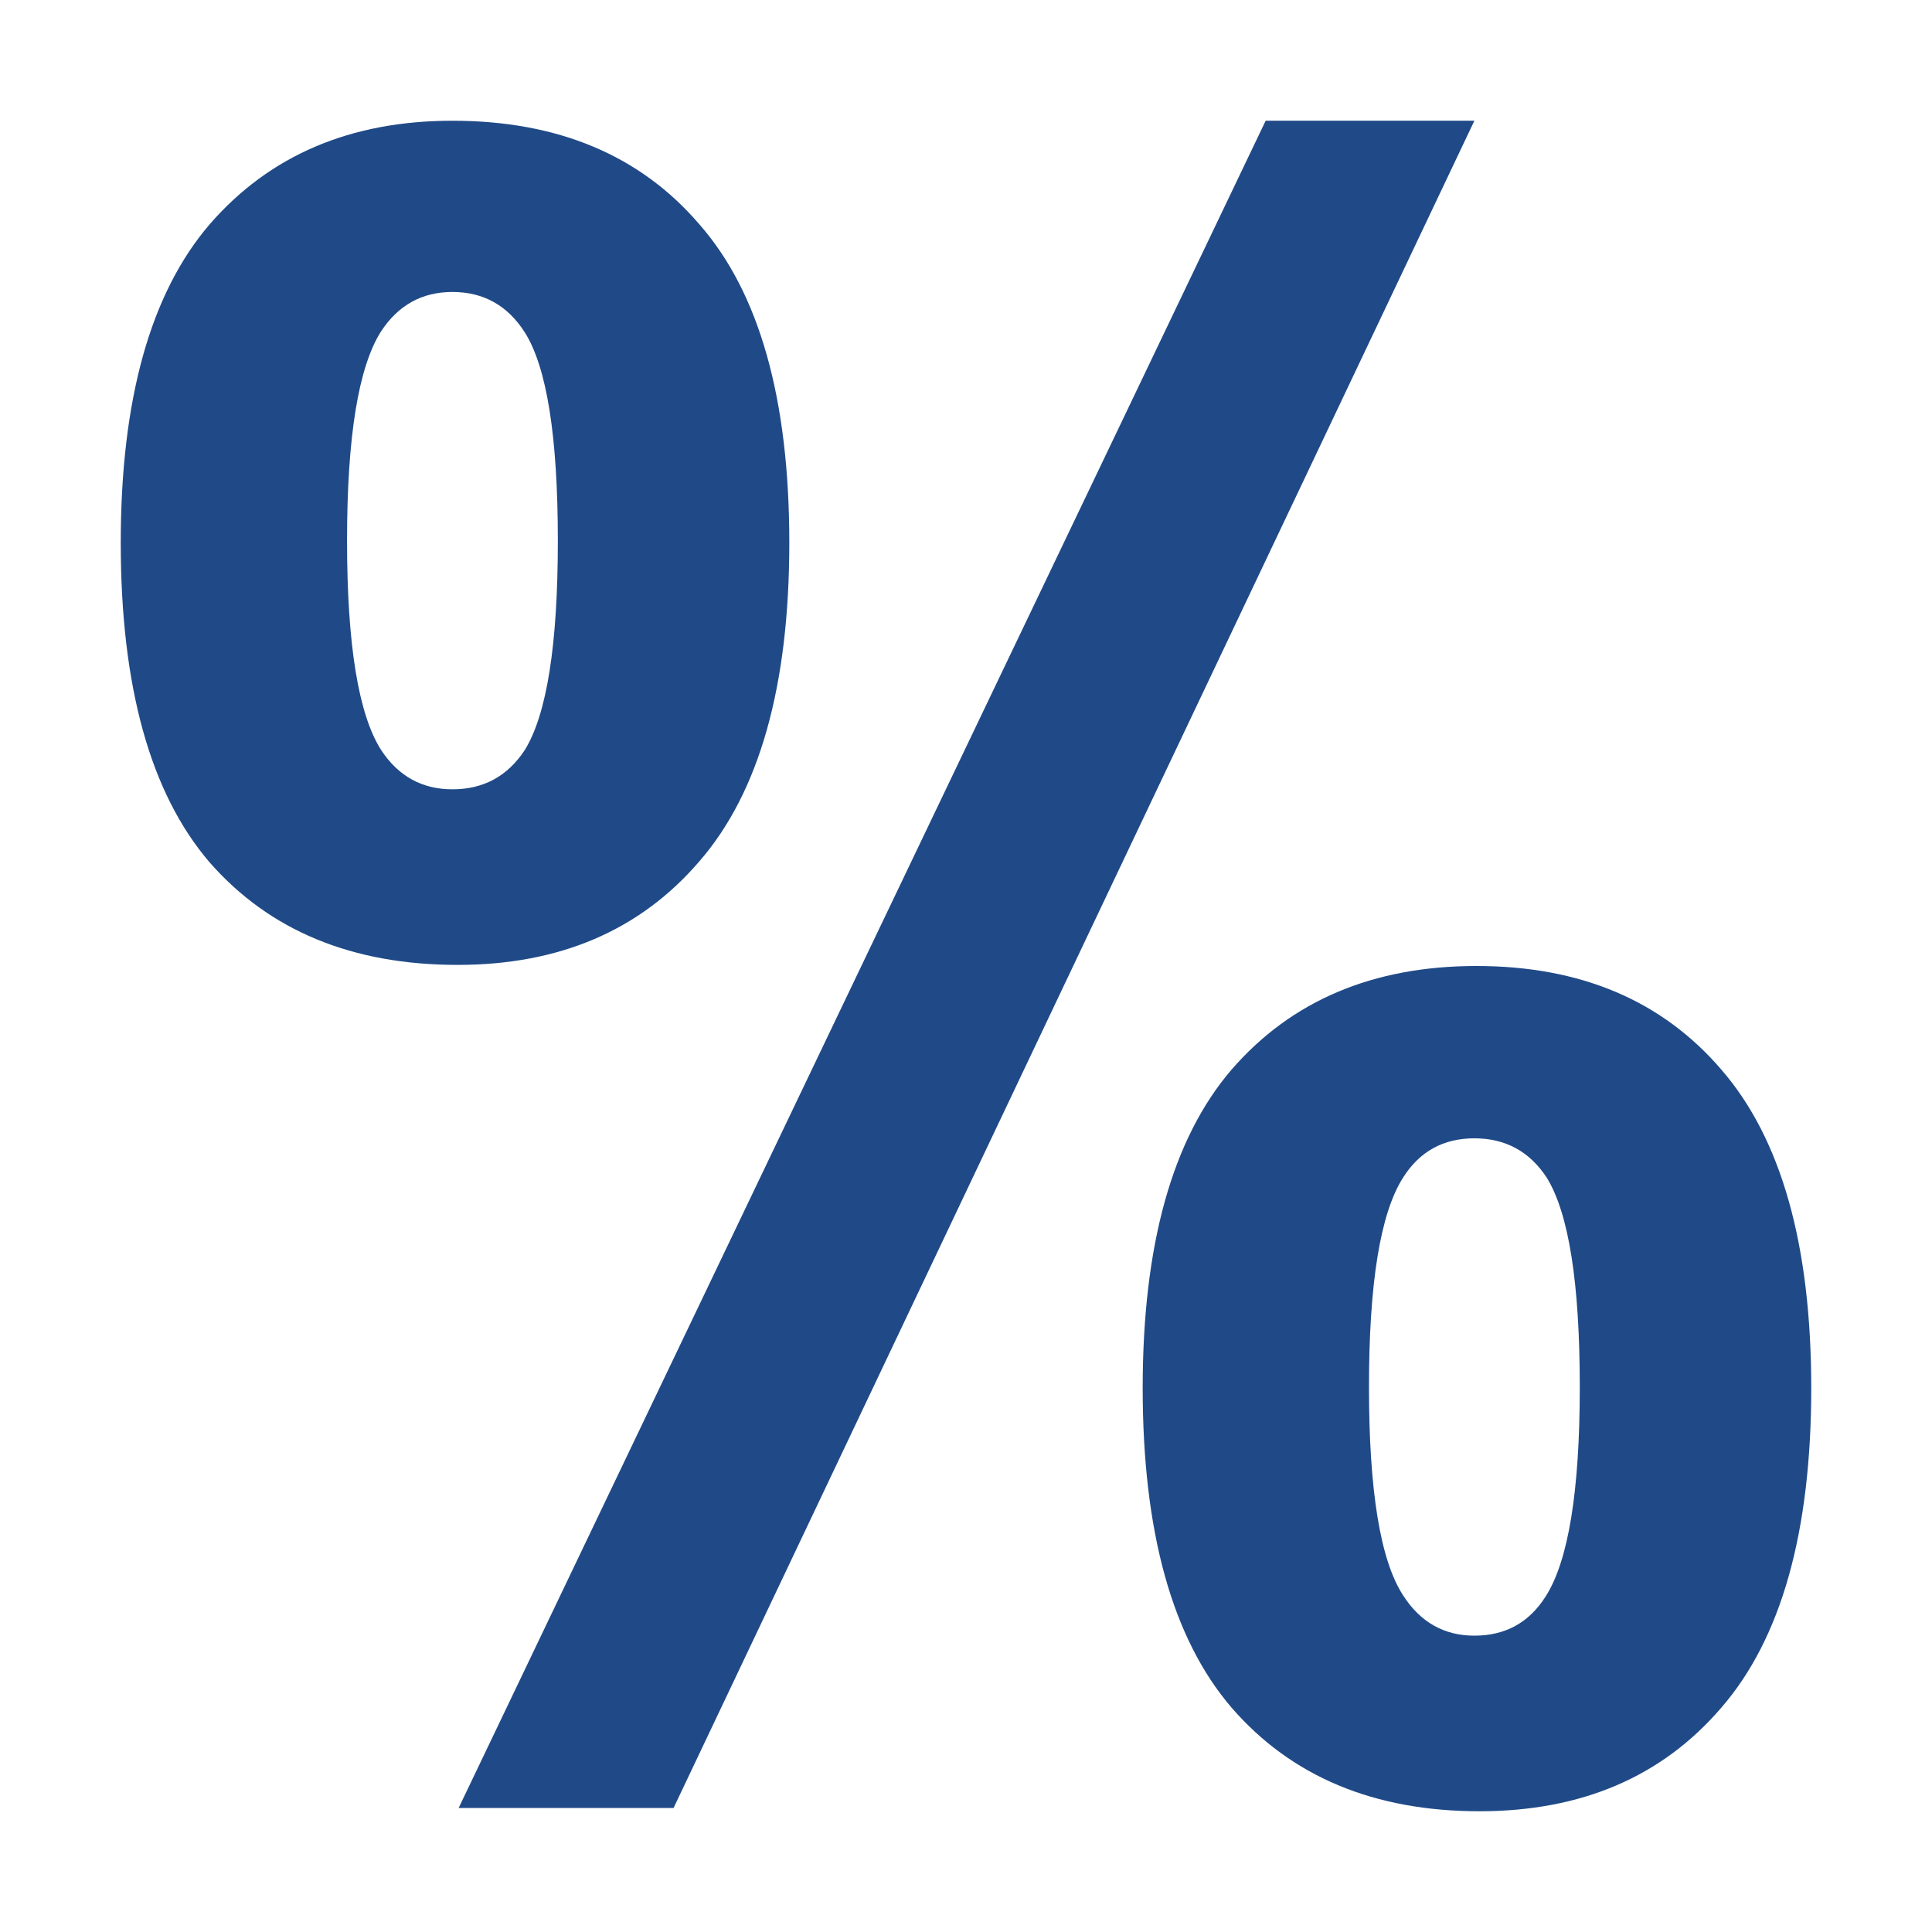
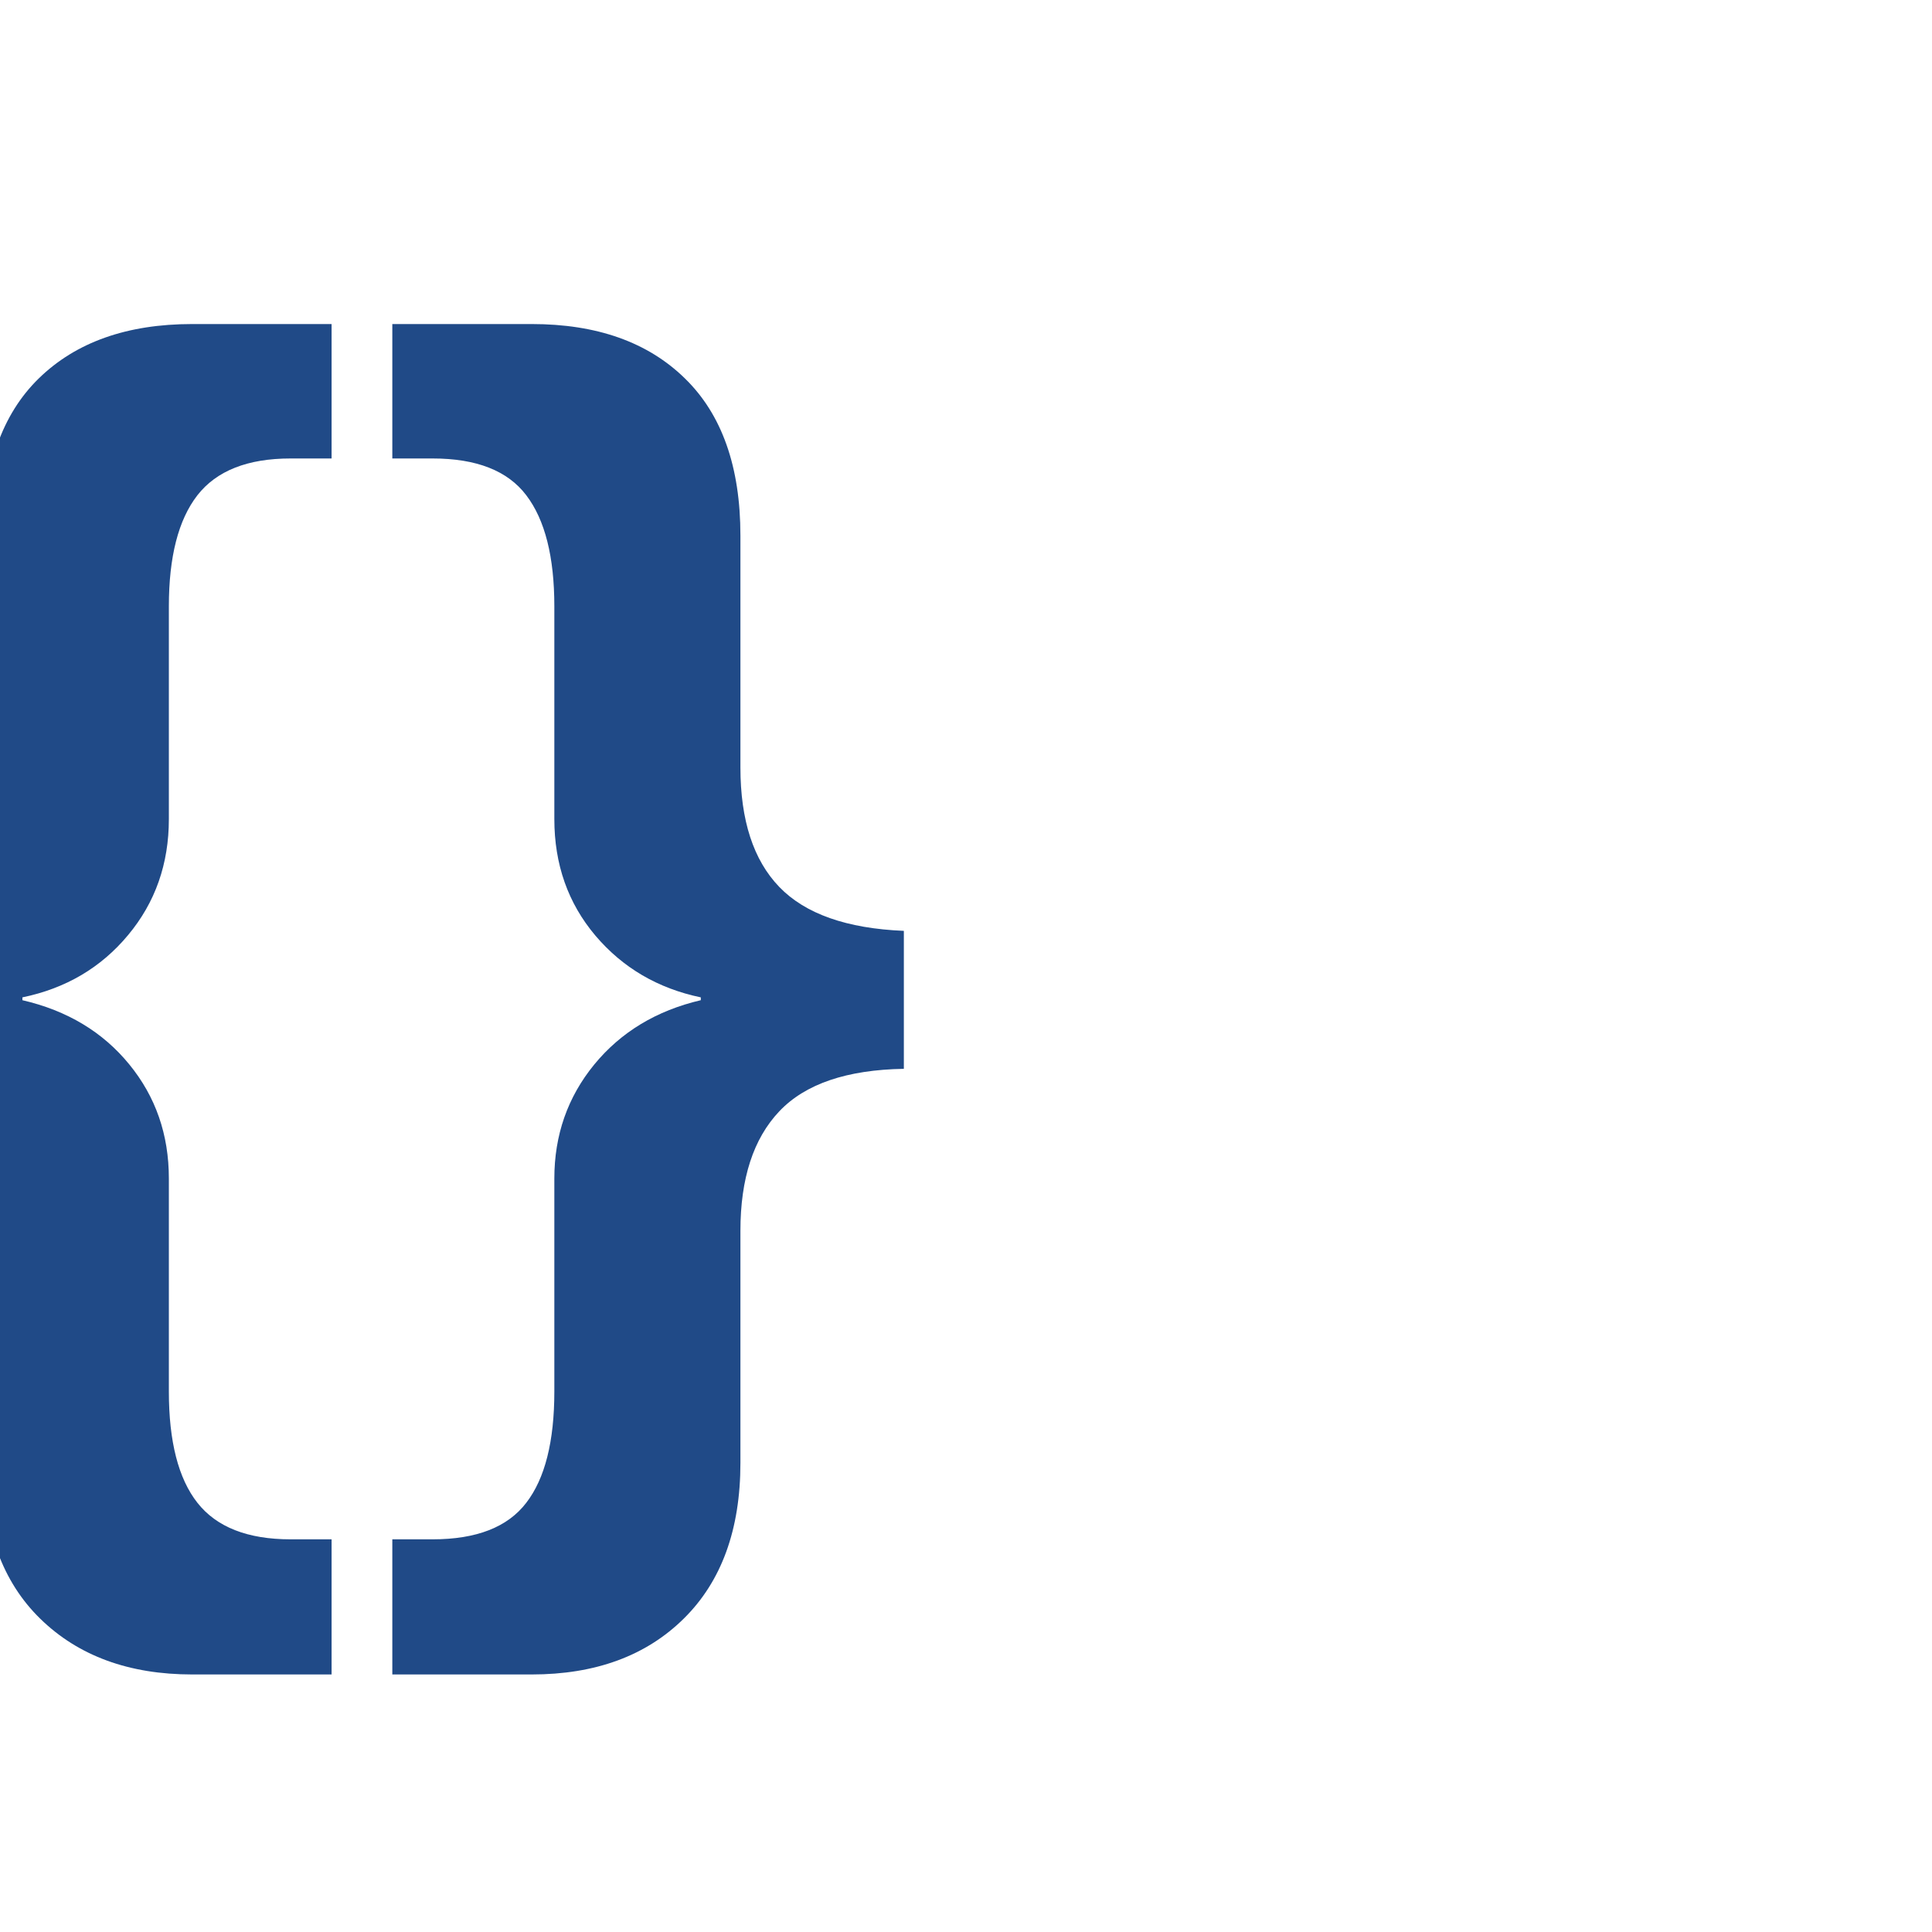
<svg xmlns="http://www.w3.org/2000/svg" width="128" height="128" viewBox="0 0 128 128" version="1.1" id="svg138">
  <defs id="defs135" />
  <g id="layer3" style="display:inline">
-     <g aria-label="%" transform="scale(0.9733609,1.027368)" id="text3321" style="font-weight:bold;font-size:144.043px;font-family:Arial;-inkscape-font-specification:'Arial, Bold';fill:#204a87;stroke-width:4.501;stroke-linecap:round;stroke-linejoin:round">
-       <path d="m 8.219,35.005 q 0,-13.856 6.049,-20.537 6.119,-6.682 16.528,-6.682 10.761,0 16.81,6.682 6.119,6.611 6.119,20.537 0,13.856 -6.119,20.537 -6.049,6.682 -16.458,6.682 -10.761,0 -16.88,-6.611 Q 8.219,48.931 8.219,35.005 Z M 23.622,34.865 q 0,10.058 2.321,13.504 1.758,2.532 4.853,2.532 3.165,0 4.923,-2.532 2.251,-3.446 2.251,-13.504 0,-10.058 -2.251,-13.434 -1.758,-2.602 -4.923,-2.602 -3.095,0 -4.853,2.532 -2.321,3.446 -2.321,13.504 z M 45.847,116.592 H 31.218 L 86.148,7.786 H 100.355 Z M 77.778,89.514 q 0,-13.856 6.049,-20.537 6.119,-6.682 16.669,-6.682 10.62,0 16.669,6.682 6.119,6.682 6.119,20.537 0,13.926 -6.119,20.608 -6.049,6.682 -16.458,6.682 -10.761,0 -16.88,-6.682 -6.049,-6.682 -6.049,-20.608 z m 15.403,-0.07 q 0,10.058 2.321,13.434 1.758,2.602 4.853,2.602 3.165,0 4.853,-2.532 2.321,-3.446 2.321,-13.504 0,-10.058 -2.251,-13.504 -1.758,-2.532 -4.923,-2.532 -3.165,0 -4.853,2.532 -2.321,3.446 -2.321,13.504 z" id="path10492" />
-     </g>
+     <text xml:space="preserve" style="font-weight:bold;font-size:95.98px;font-family:Arial;-inkscape-font-specification:'Arial Bold';text-align:center;text-anchor:middle;fill:#204a87;stroke-width:0.267;stroke-linecap:round;stroke-linejoin:round" x="63.953" y="91.018" id="text1">
+       <tspan id="tspan1" x="63.953" y="91.018" style="font-size:95.98px;fill:#204a87;stroke-width:0.267">${}</tspan>
+     </text>
  </g>
  <g id="layer1" />
</svg>
